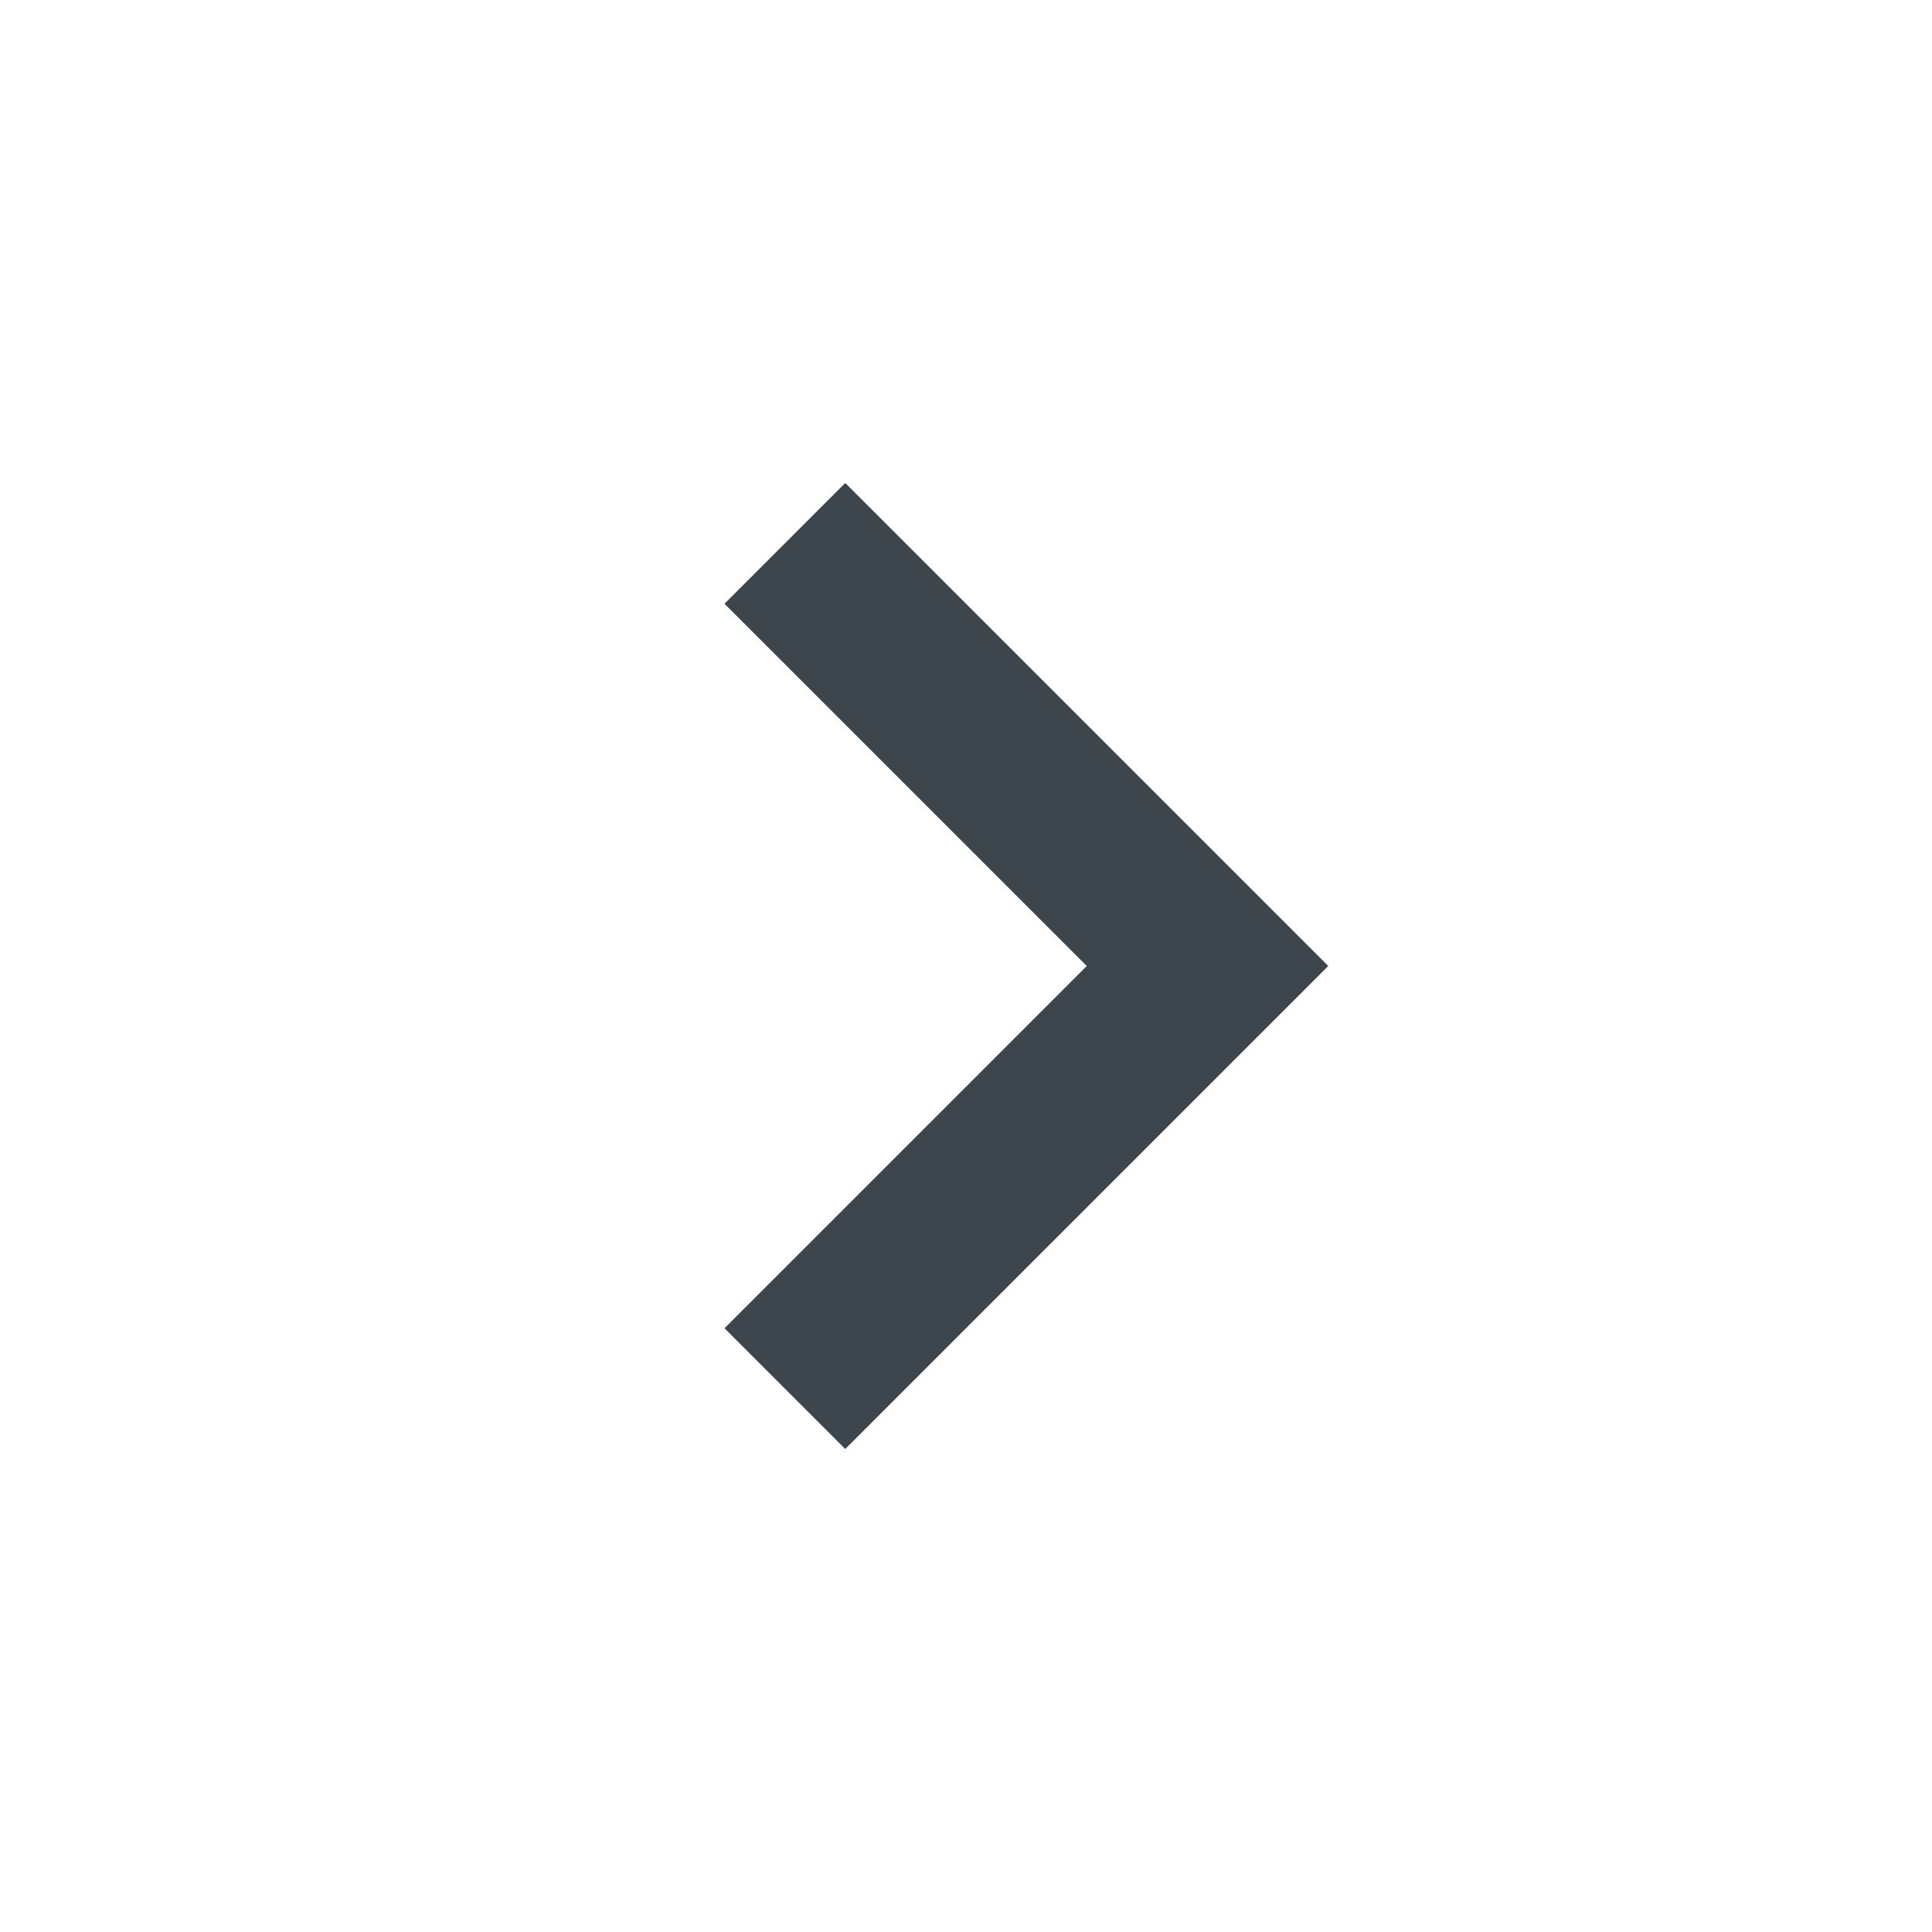
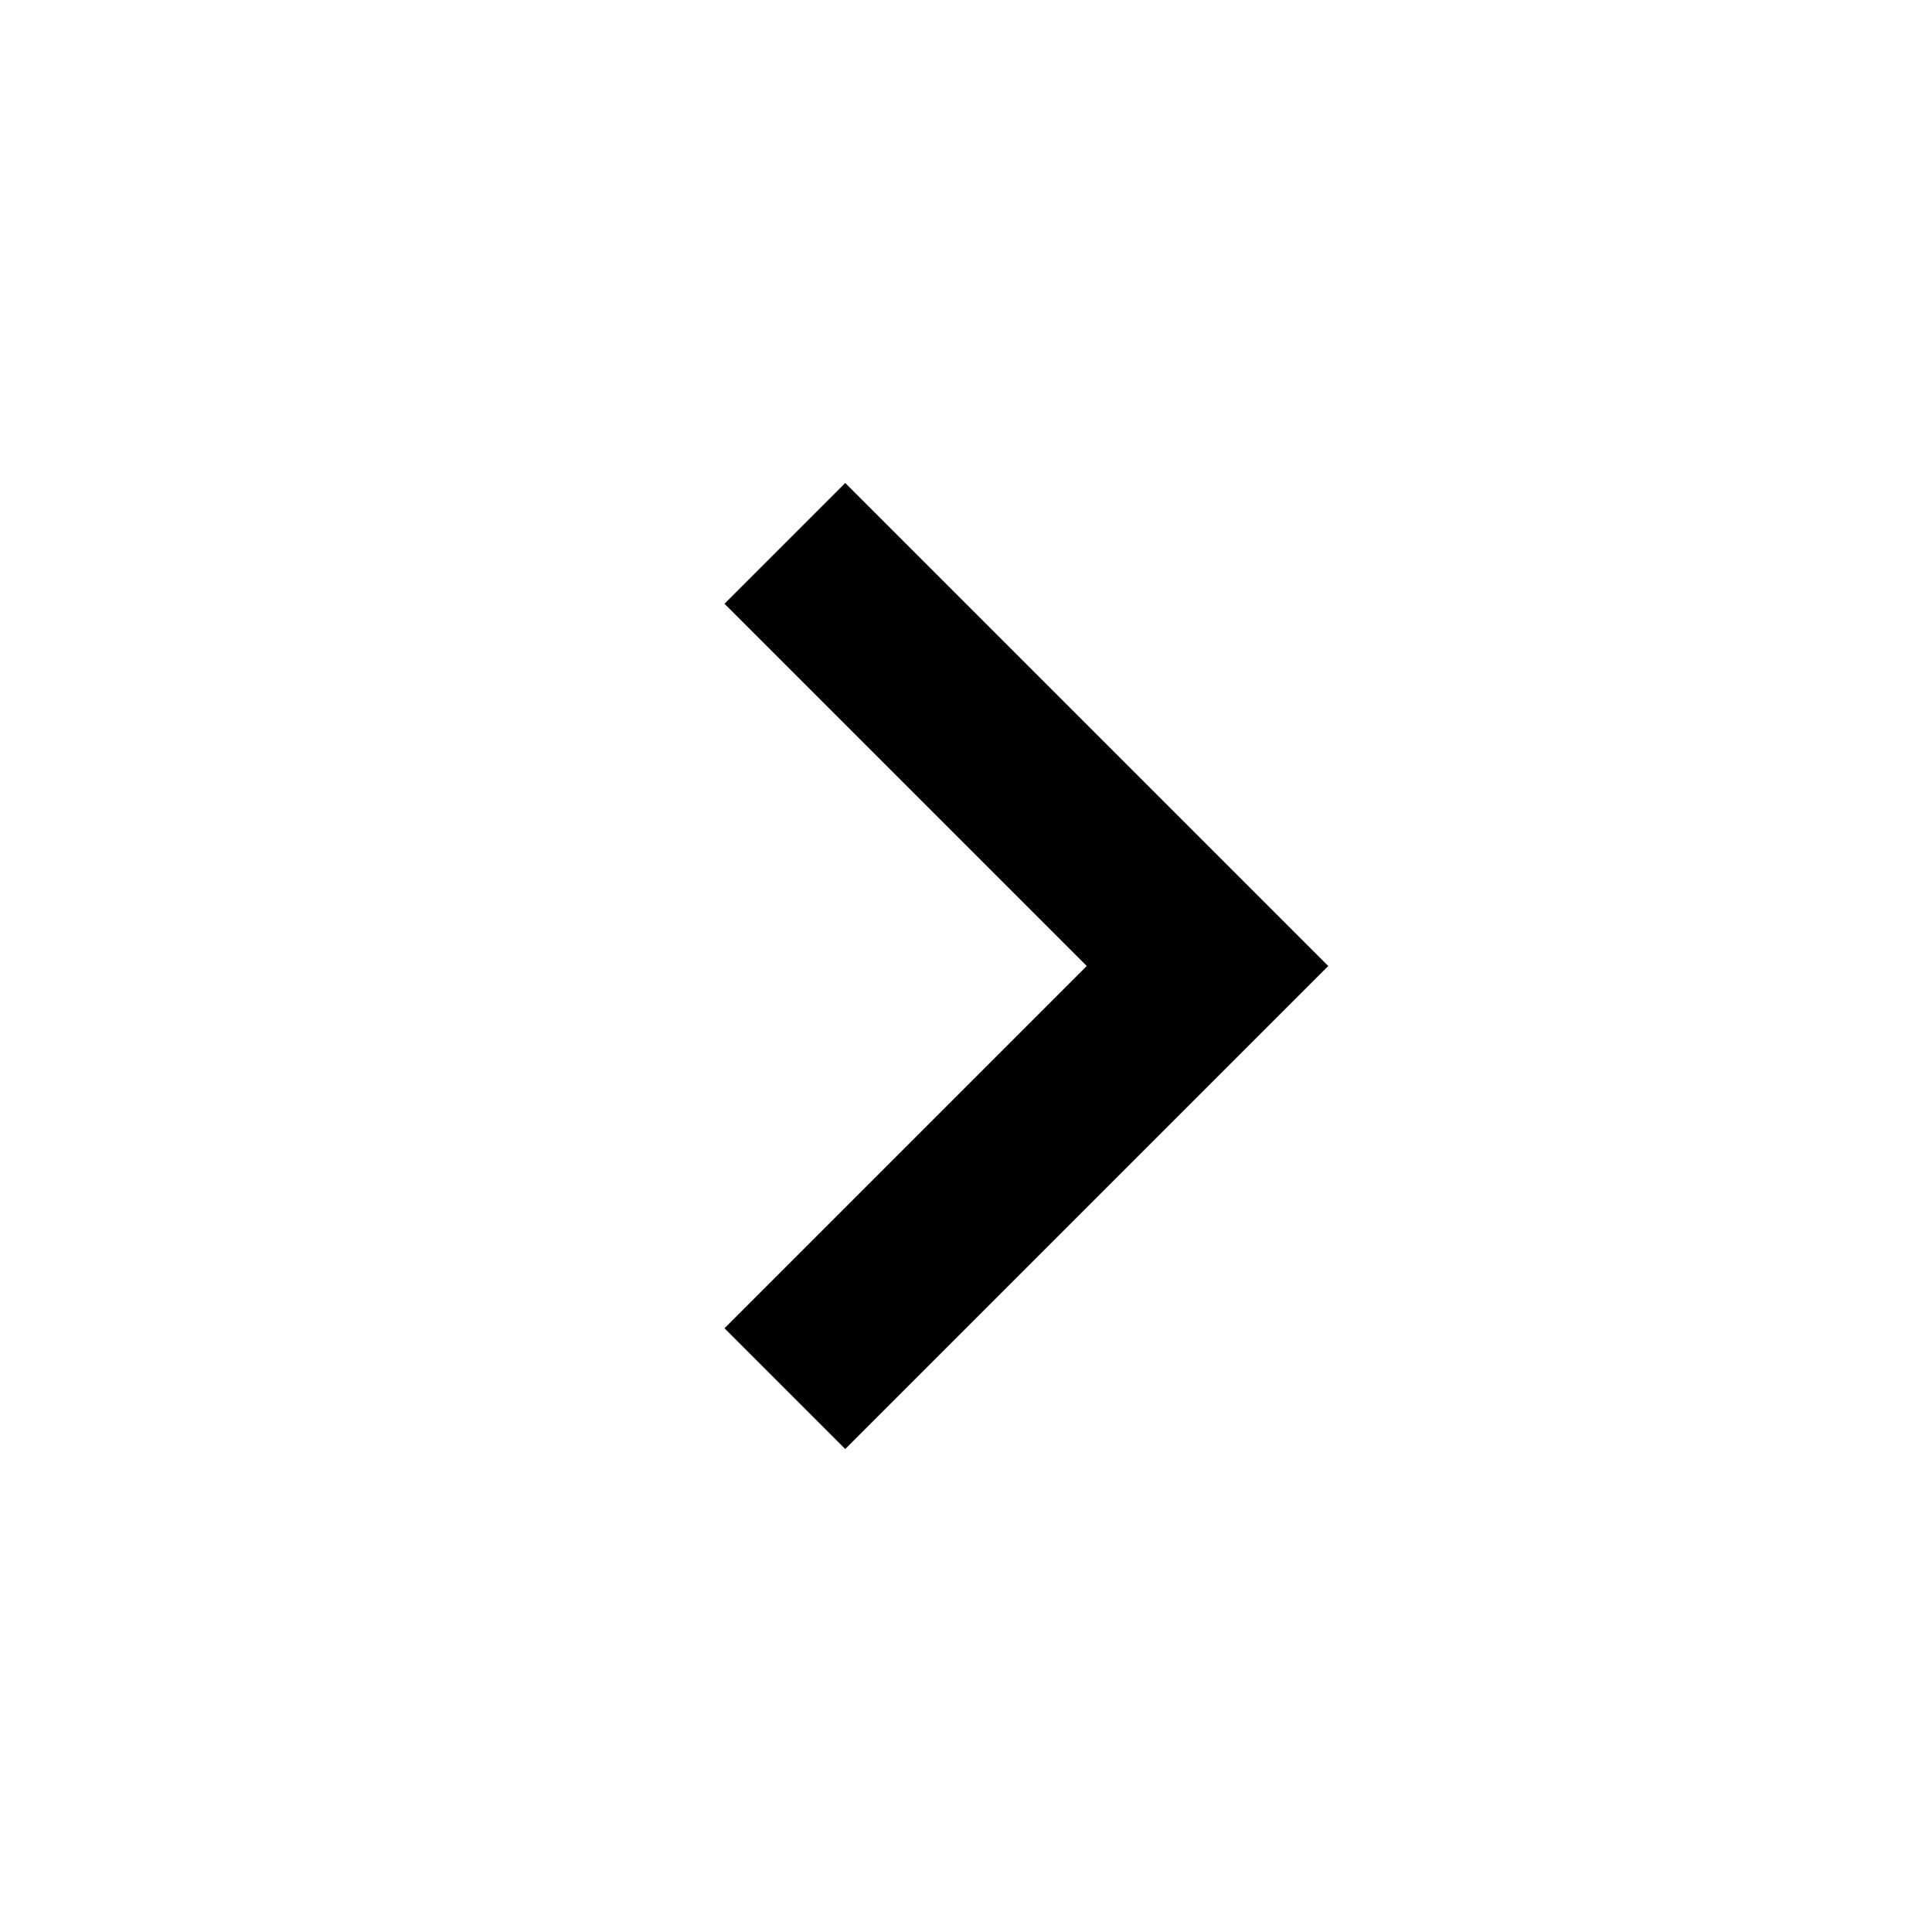
<svg xmlns="http://www.w3.org/2000/svg" version="1.1" id="artwork" x="0px" y="0px" width="16px" height="16px" viewBox="0 0 16 16" enable-background="new 0 0 16 16" xml:space="preserve">
-   <polygon fill-rule="evenodd" clip-rule="evenodd" fill="#3D464D" points="11,8 7,4 6,5 9,8 6,11 7,12 " />
+   <polygon fill-rule="evenodd" clip-rule="evenodd" points="11,8 7,4 6,5 9,8 6,11 7,12 " />
</svg>
